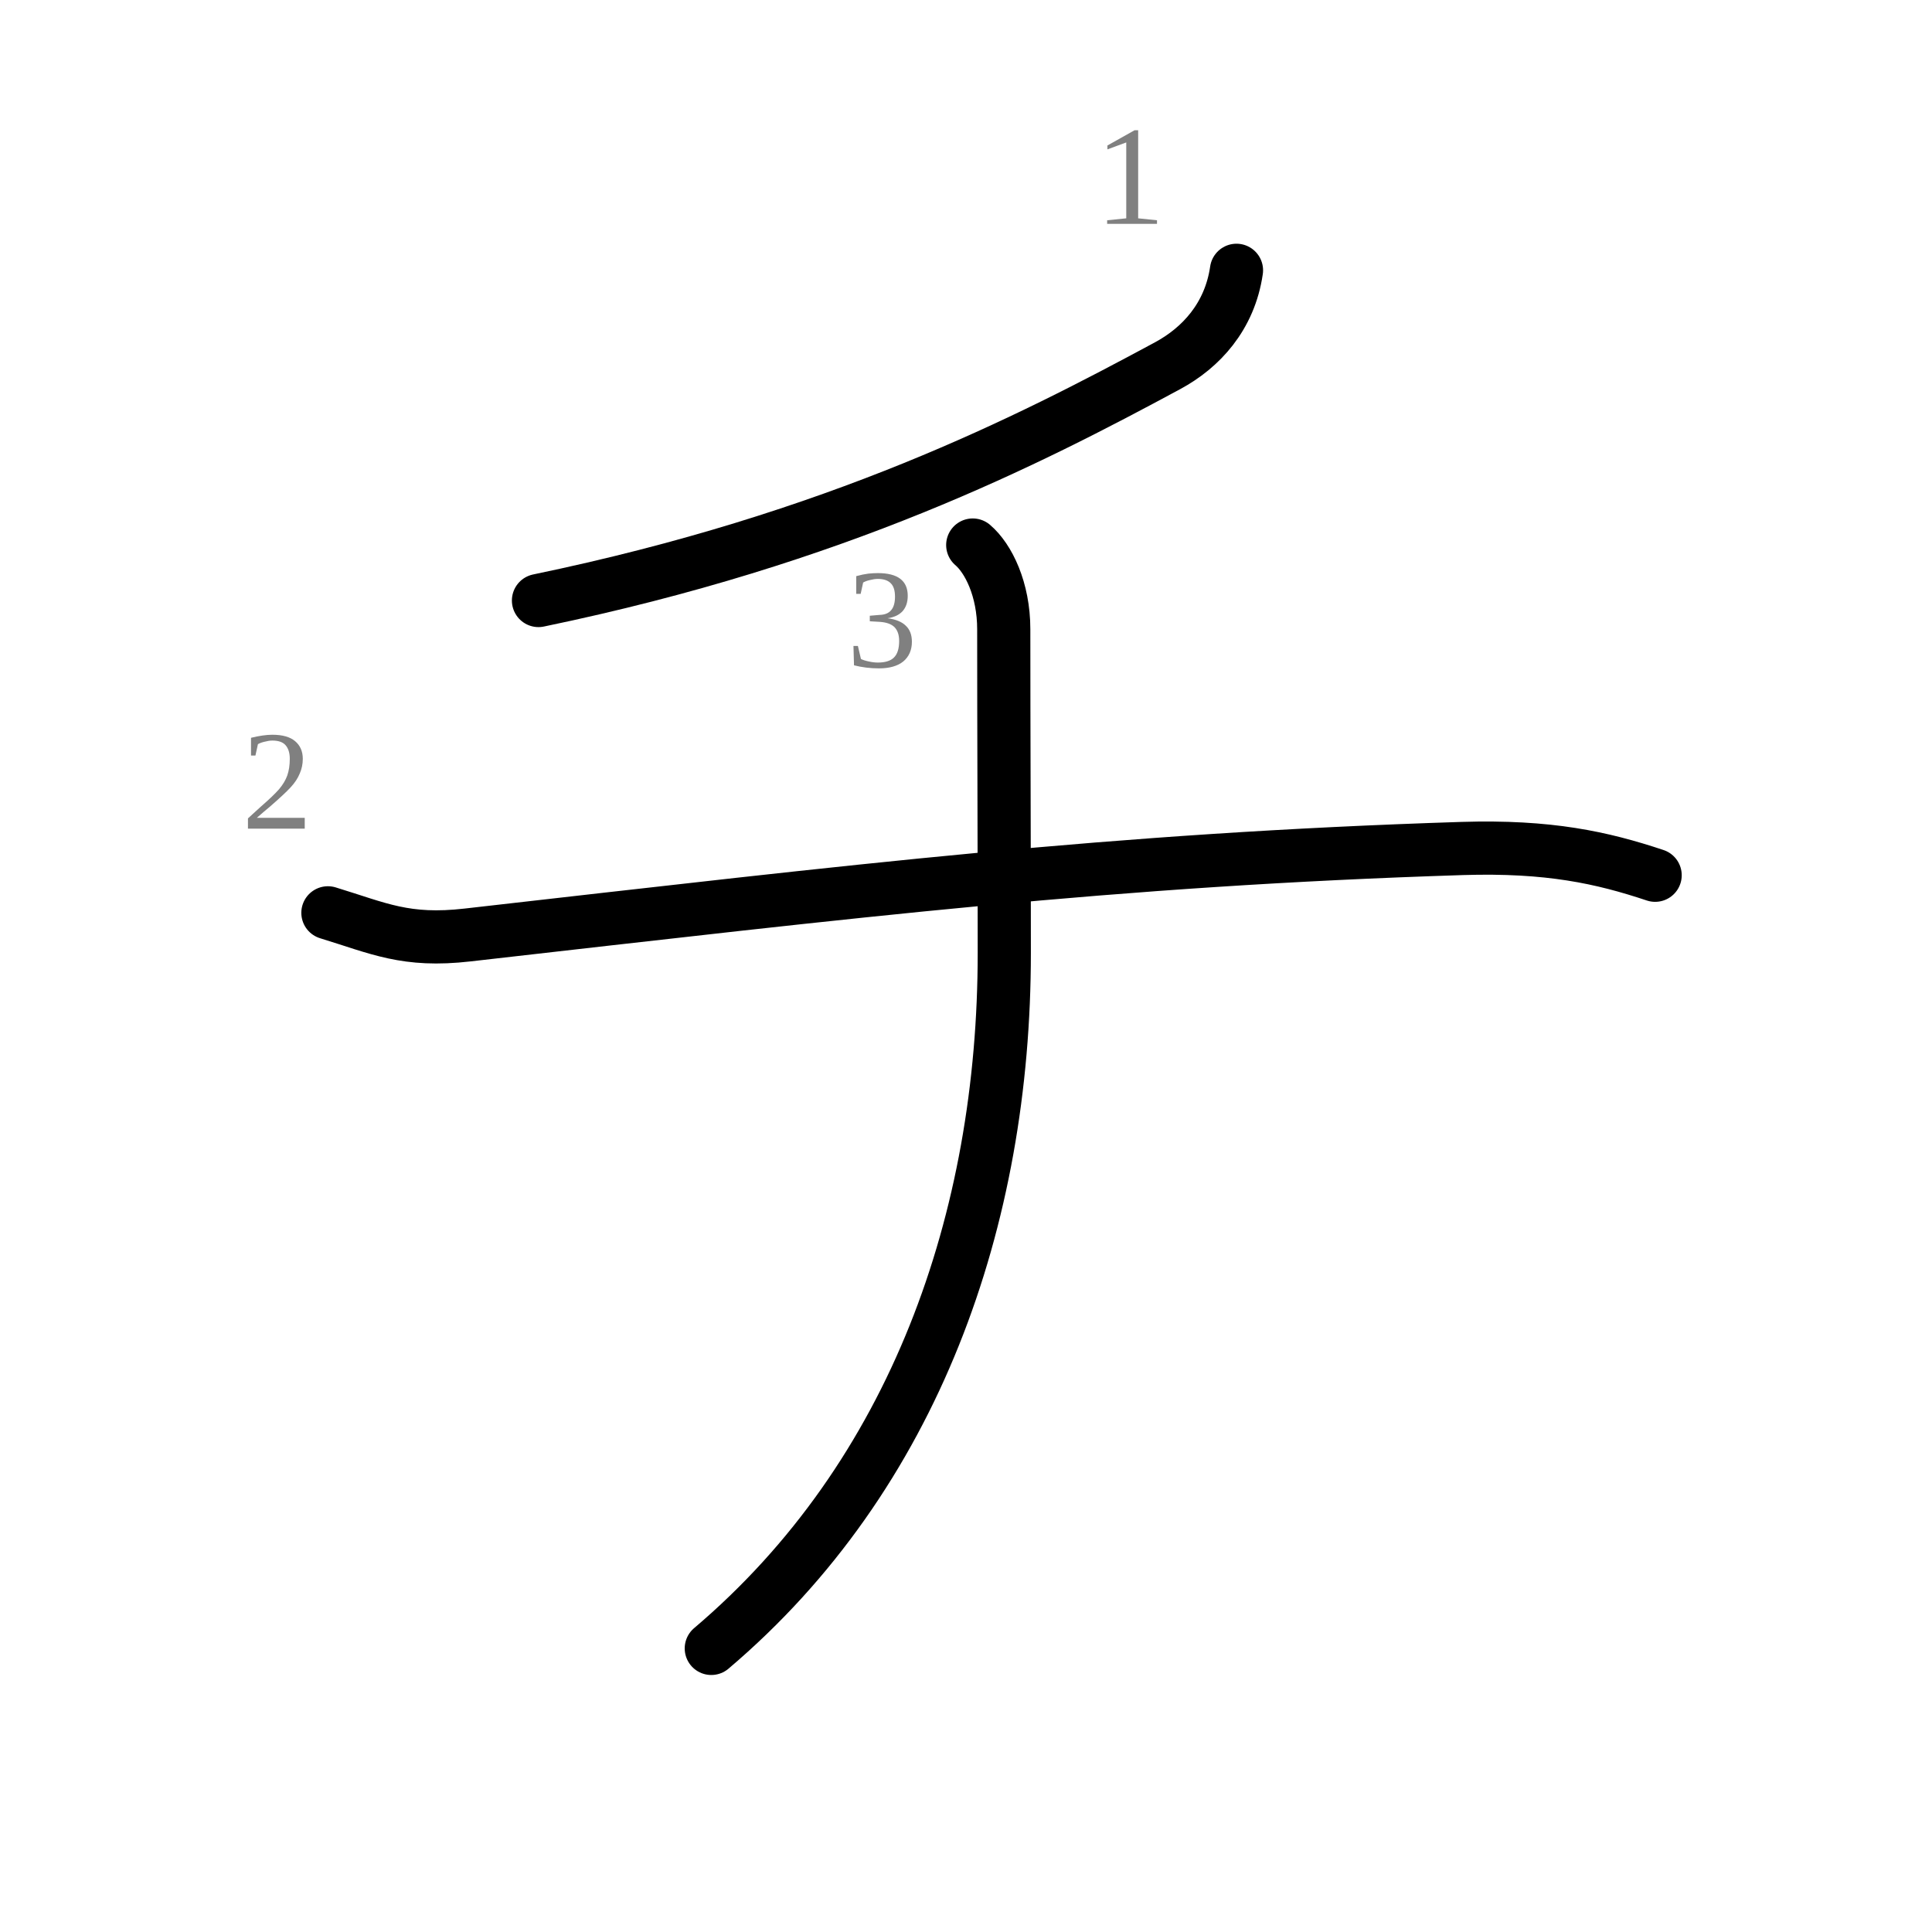
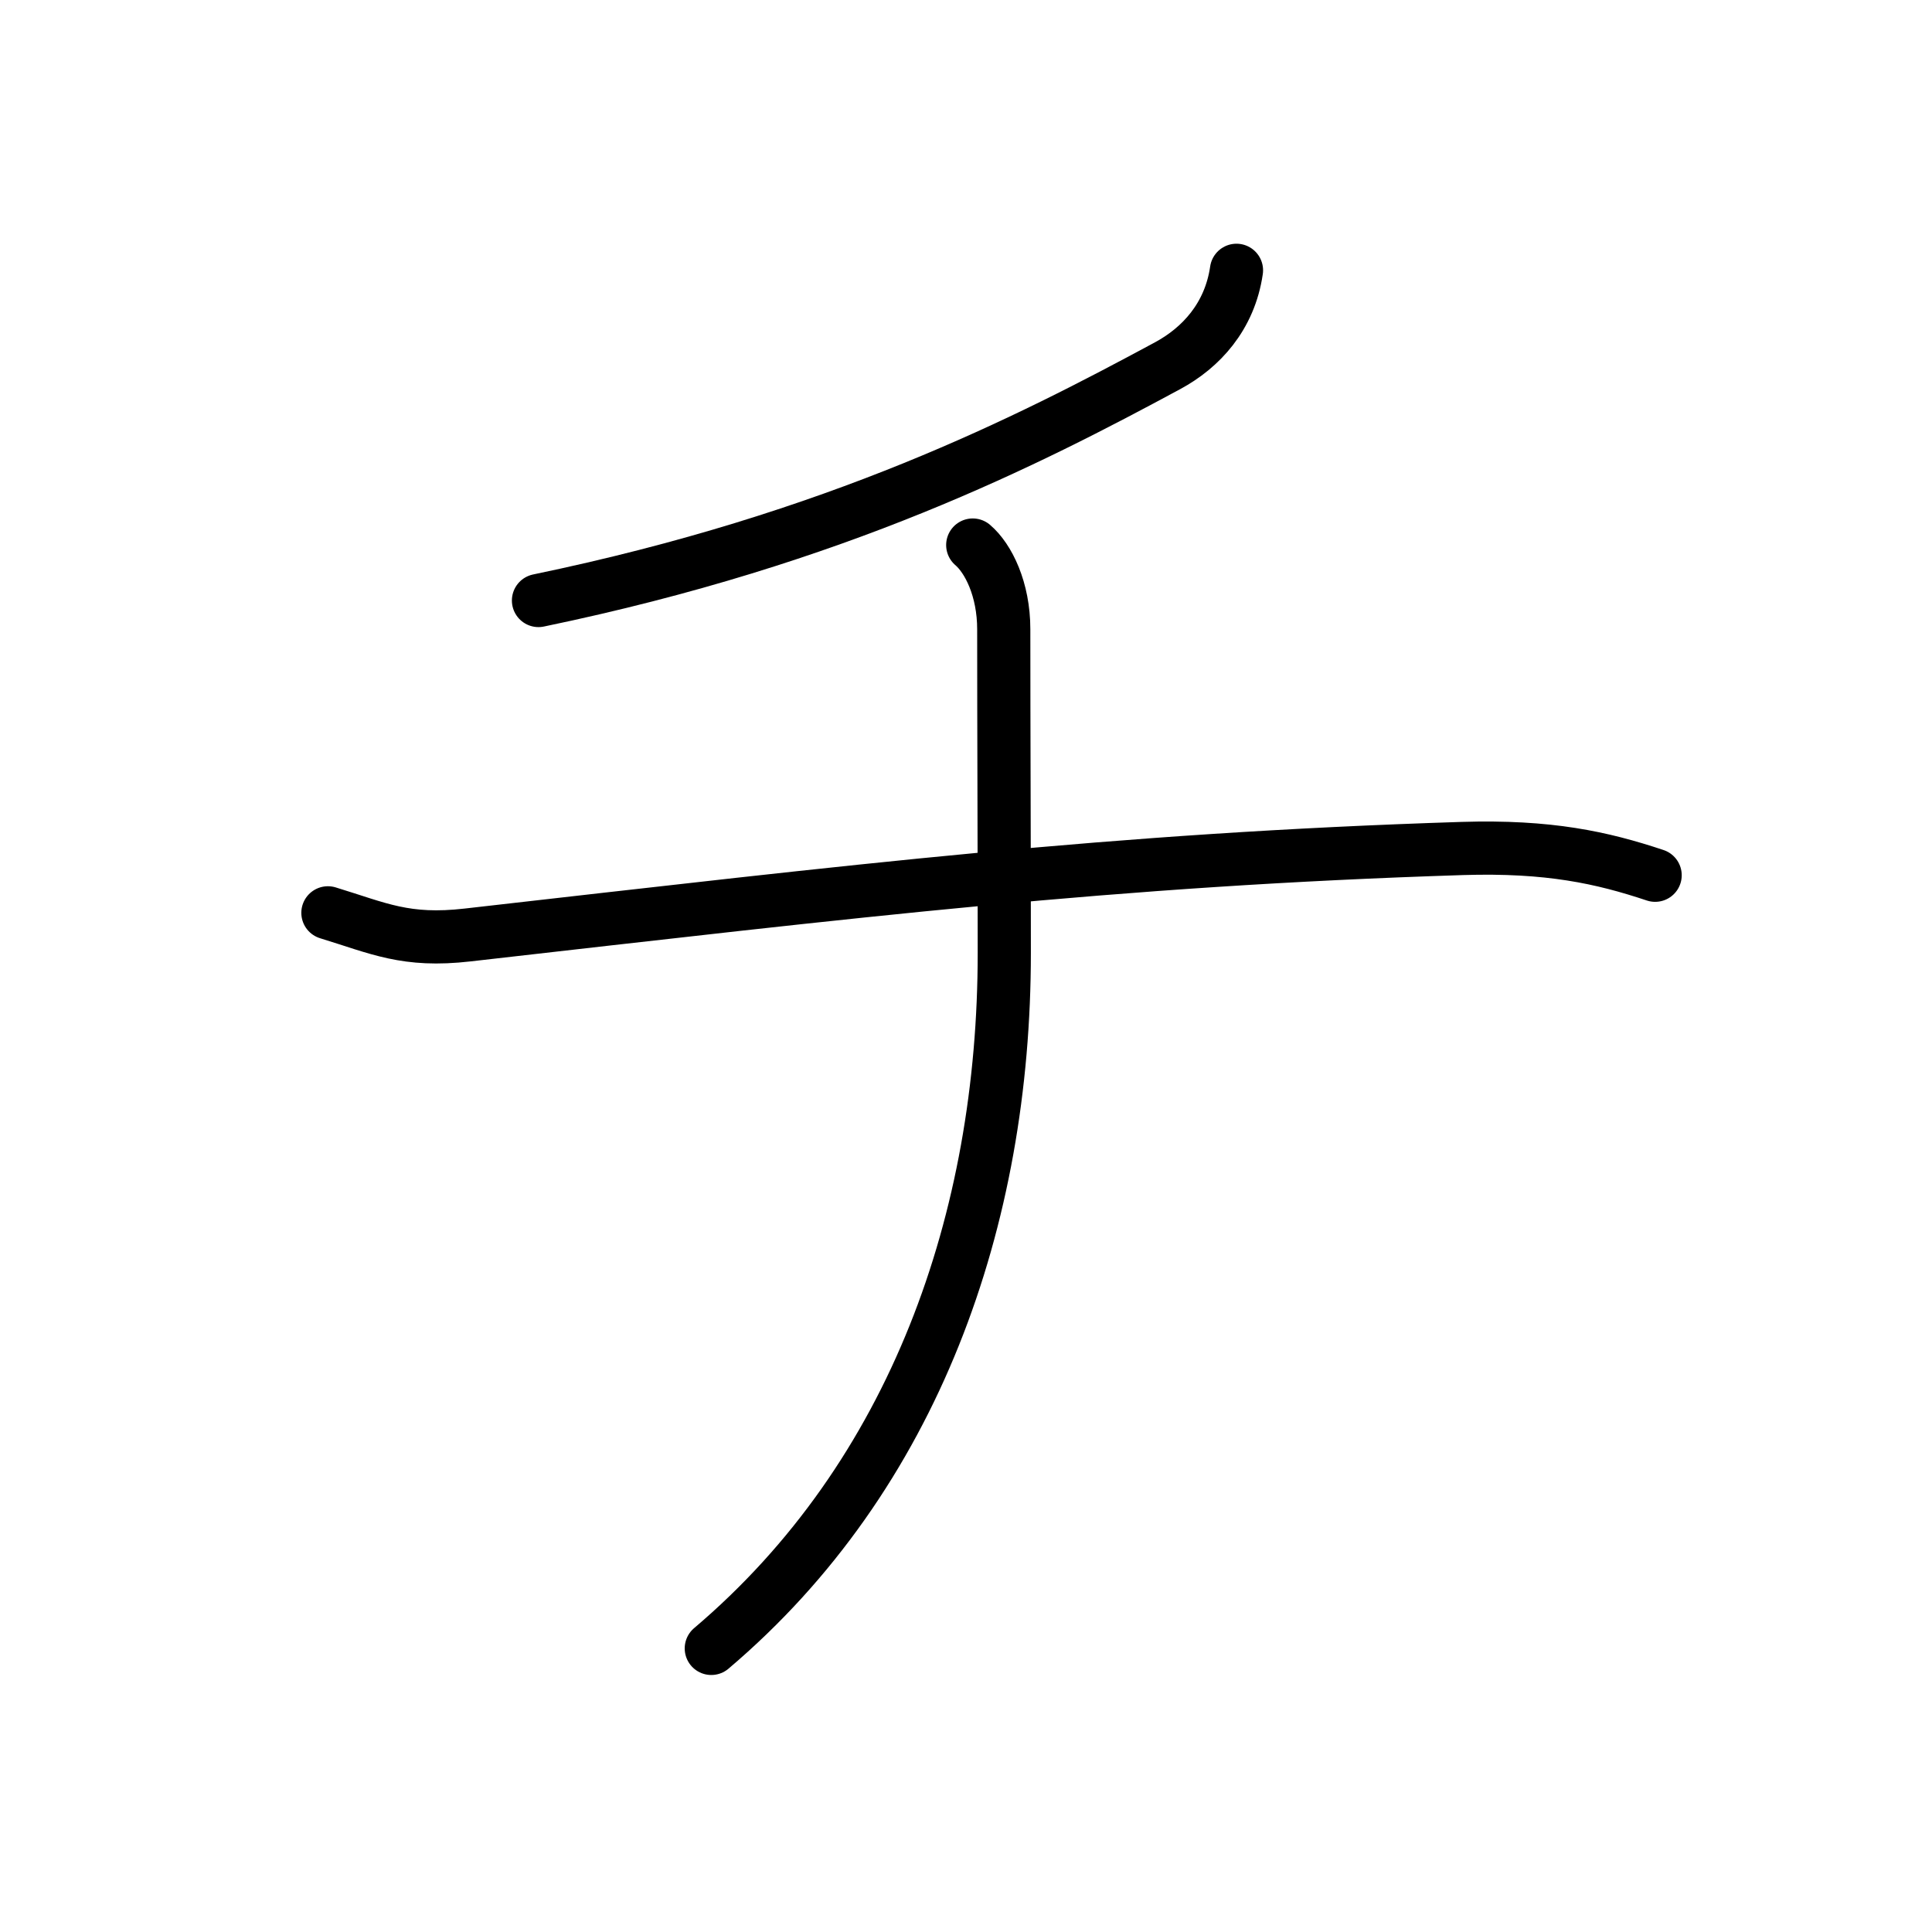
<svg xmlns="http://www.w3.org/2000/svg" width="109" height="109" viewBox="0 0 109 109">
  <g id="kvg:StrokePaths_030c1" style="fill:none;stroke:#000000;stroke-width:3;stroke-linecap:round;stroke-linejoin:round;">
    <g id="kvg:030c1">
      <path id="kvg:030c1-s1" d="M69.76,15.25c-0.38,2.62-2.01,4.37-3.88,5.38c-7.88,4.25-18.62,9.75-35.5,13.25" />
      <path id="kvg:030c1-s2" d="M18.5,51.5c2.88,0.88,4.39,1.65,7.88,1.25c22-2.5,36.38-4.25,56.12-4.88c4.88-0.15,7.88,0.51,10.88,1.51" />
      <path id="kvg:030c1-s3" d="M54.88,30.75c0.88,0.75,1.75,2.49,1.75,4.75c0,6.03,0.03,11.25,0.03,18.27c0,14.98-5.03,29.48-16.53,39.23" />
    </g>
  </g>
-   <g id="kvg:StrokeNumbers_030c1" style="font-size:8;fill:#808080">
-     <text transform="matrix(1 0 0 1 61.76 12.63)">1</text>
-     <text transform="matrix(1 0 0 1 13.63 46.75)">2</text>
-     <text transform="matrix(1 0 0 1 47.76 37.63)">3</text>
-   </g>
</svg>
